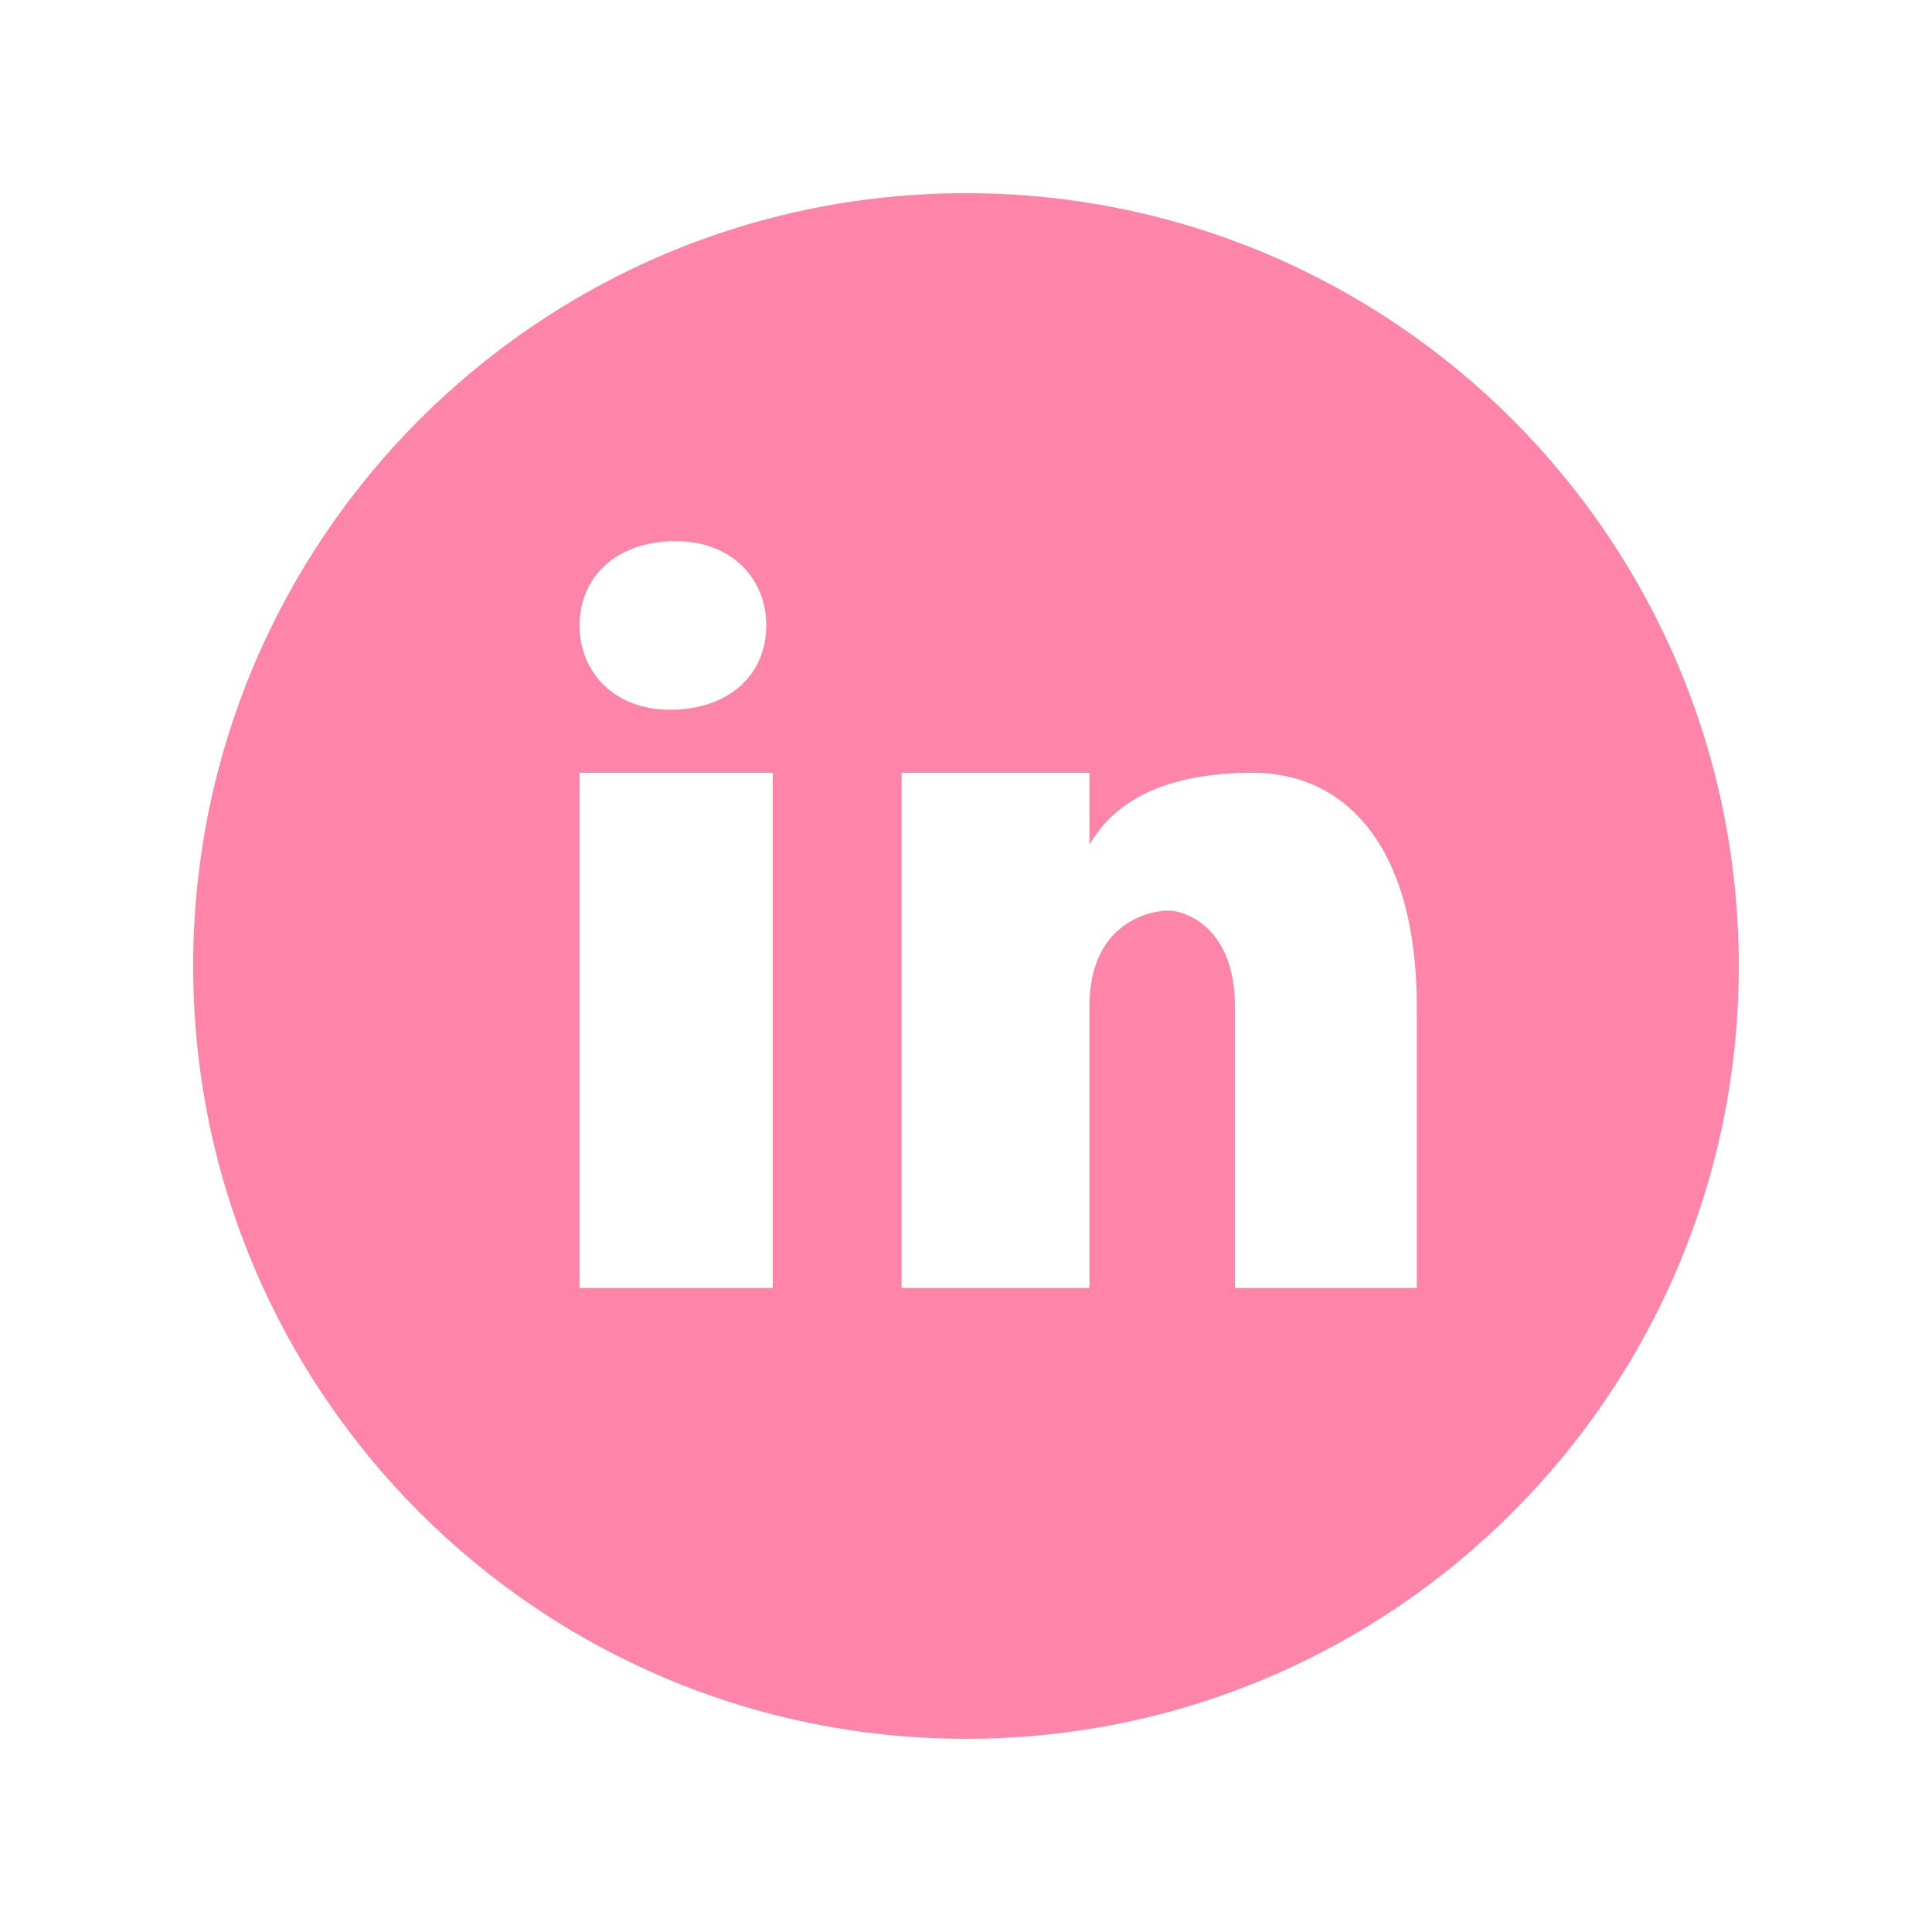
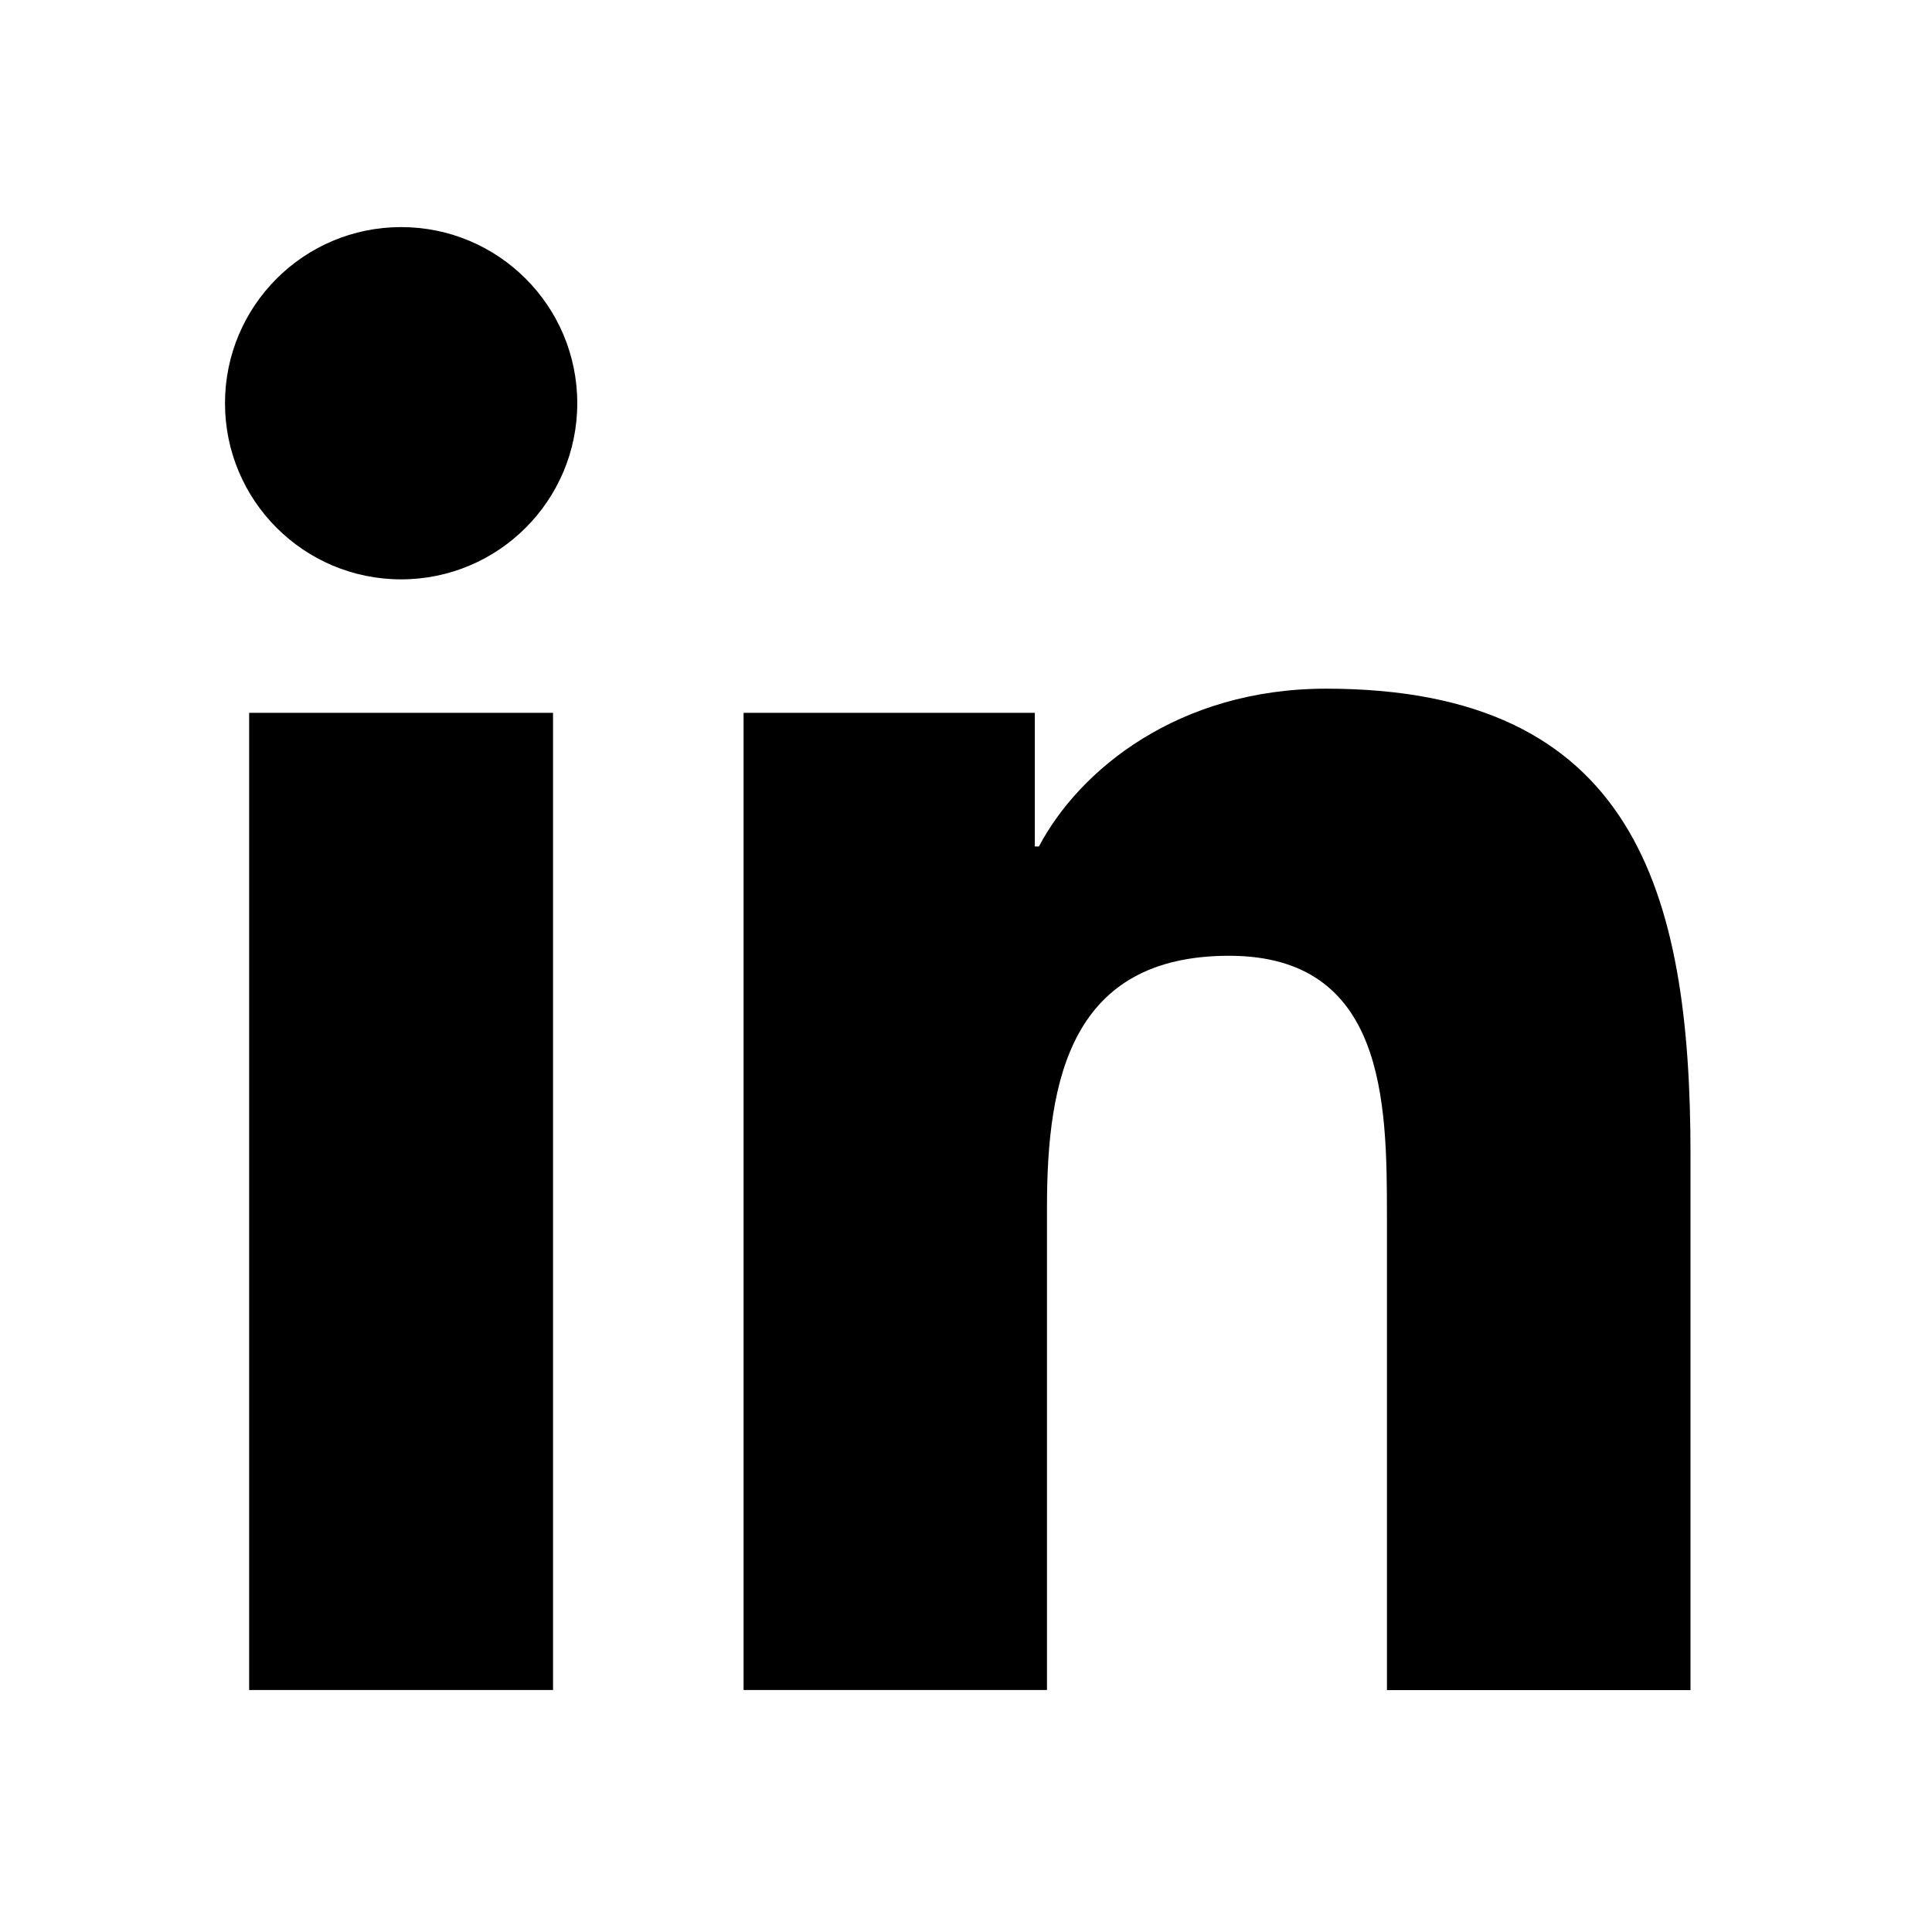
- <svg xmlns="http://www.w3.org/2000/svg" viewBox="0,0,256,256" width="60px" height="60px" fill-rule="nonzero">
-   <g fill="#ff84a9" fill-rule="nonzero" stroke="none" stroke-width="1" stroke-linecap="butt" stroke-linejoin="miter" stroke-miterlimit="10" stroke-dasharray="" stroke-dashoffset="0" font-family="none" font-weight="none" font-size="none" text-anchor="none" style="mix-blend-mode: normal">
-     <g transform="scale(8.53333,8.53333)">
-       <path d="M15,3c-6.627,0 -12,5.373 -12,12c0,6.627 5.373,12 12,12c6.627,0 12,-5.373 12,-12c0,-6.627 -5.373,-12 -12,-12zM10.496,8.403c0.842,0 1.403,0.561 1.403,1.309c0,0.748 -0.561,1.309 -1.496,1.309c-0.842,0.001 -1.403,-0.561 -1.403,-1.309c0,-0.748 0.561,-1.309 1.496,-1.309zM12,20h-3v-8h3zM22,20h-2.824v-4.372c0,-1.209 -0.753,-1.488 -1.035,-1.488c-0.282,0 -1.224,0.186 -1.224,1.488c0,0.186 0,4.372 0,4.372h-2.917v-8h2.918v1.116c0.376,-0.651 1.129,-1.116 2.541,-1.116c1.412,0 2.541,1.116 2.541,3.628z" />
-     </g>
-   </g>
+ <svg xmlns="http://www.w3.org/2000/svg" width="24" height="24" viewBox="0 0 24 24" style="fill: rgba(0, 0, 0, 1);transform: ;msFilter:;">
+   <circle cx="4.983" cy="5.009" r="2.188" />
+   <path d="M9.237 8.855v12.139h3.769v-6.003c0-1.584.298-3.118 2.262-3.118 1.937 0 1.961 1.811 1.961 3.218v5.904H21v-6.657c0-3.27-.704-5.783-4.526-5.783-1.835 0-3.065 1.007-3.568 1.96h-.051v-1.66H9.237zm-6.142 0H6.87v12.139H3.095z" />
</svg>
